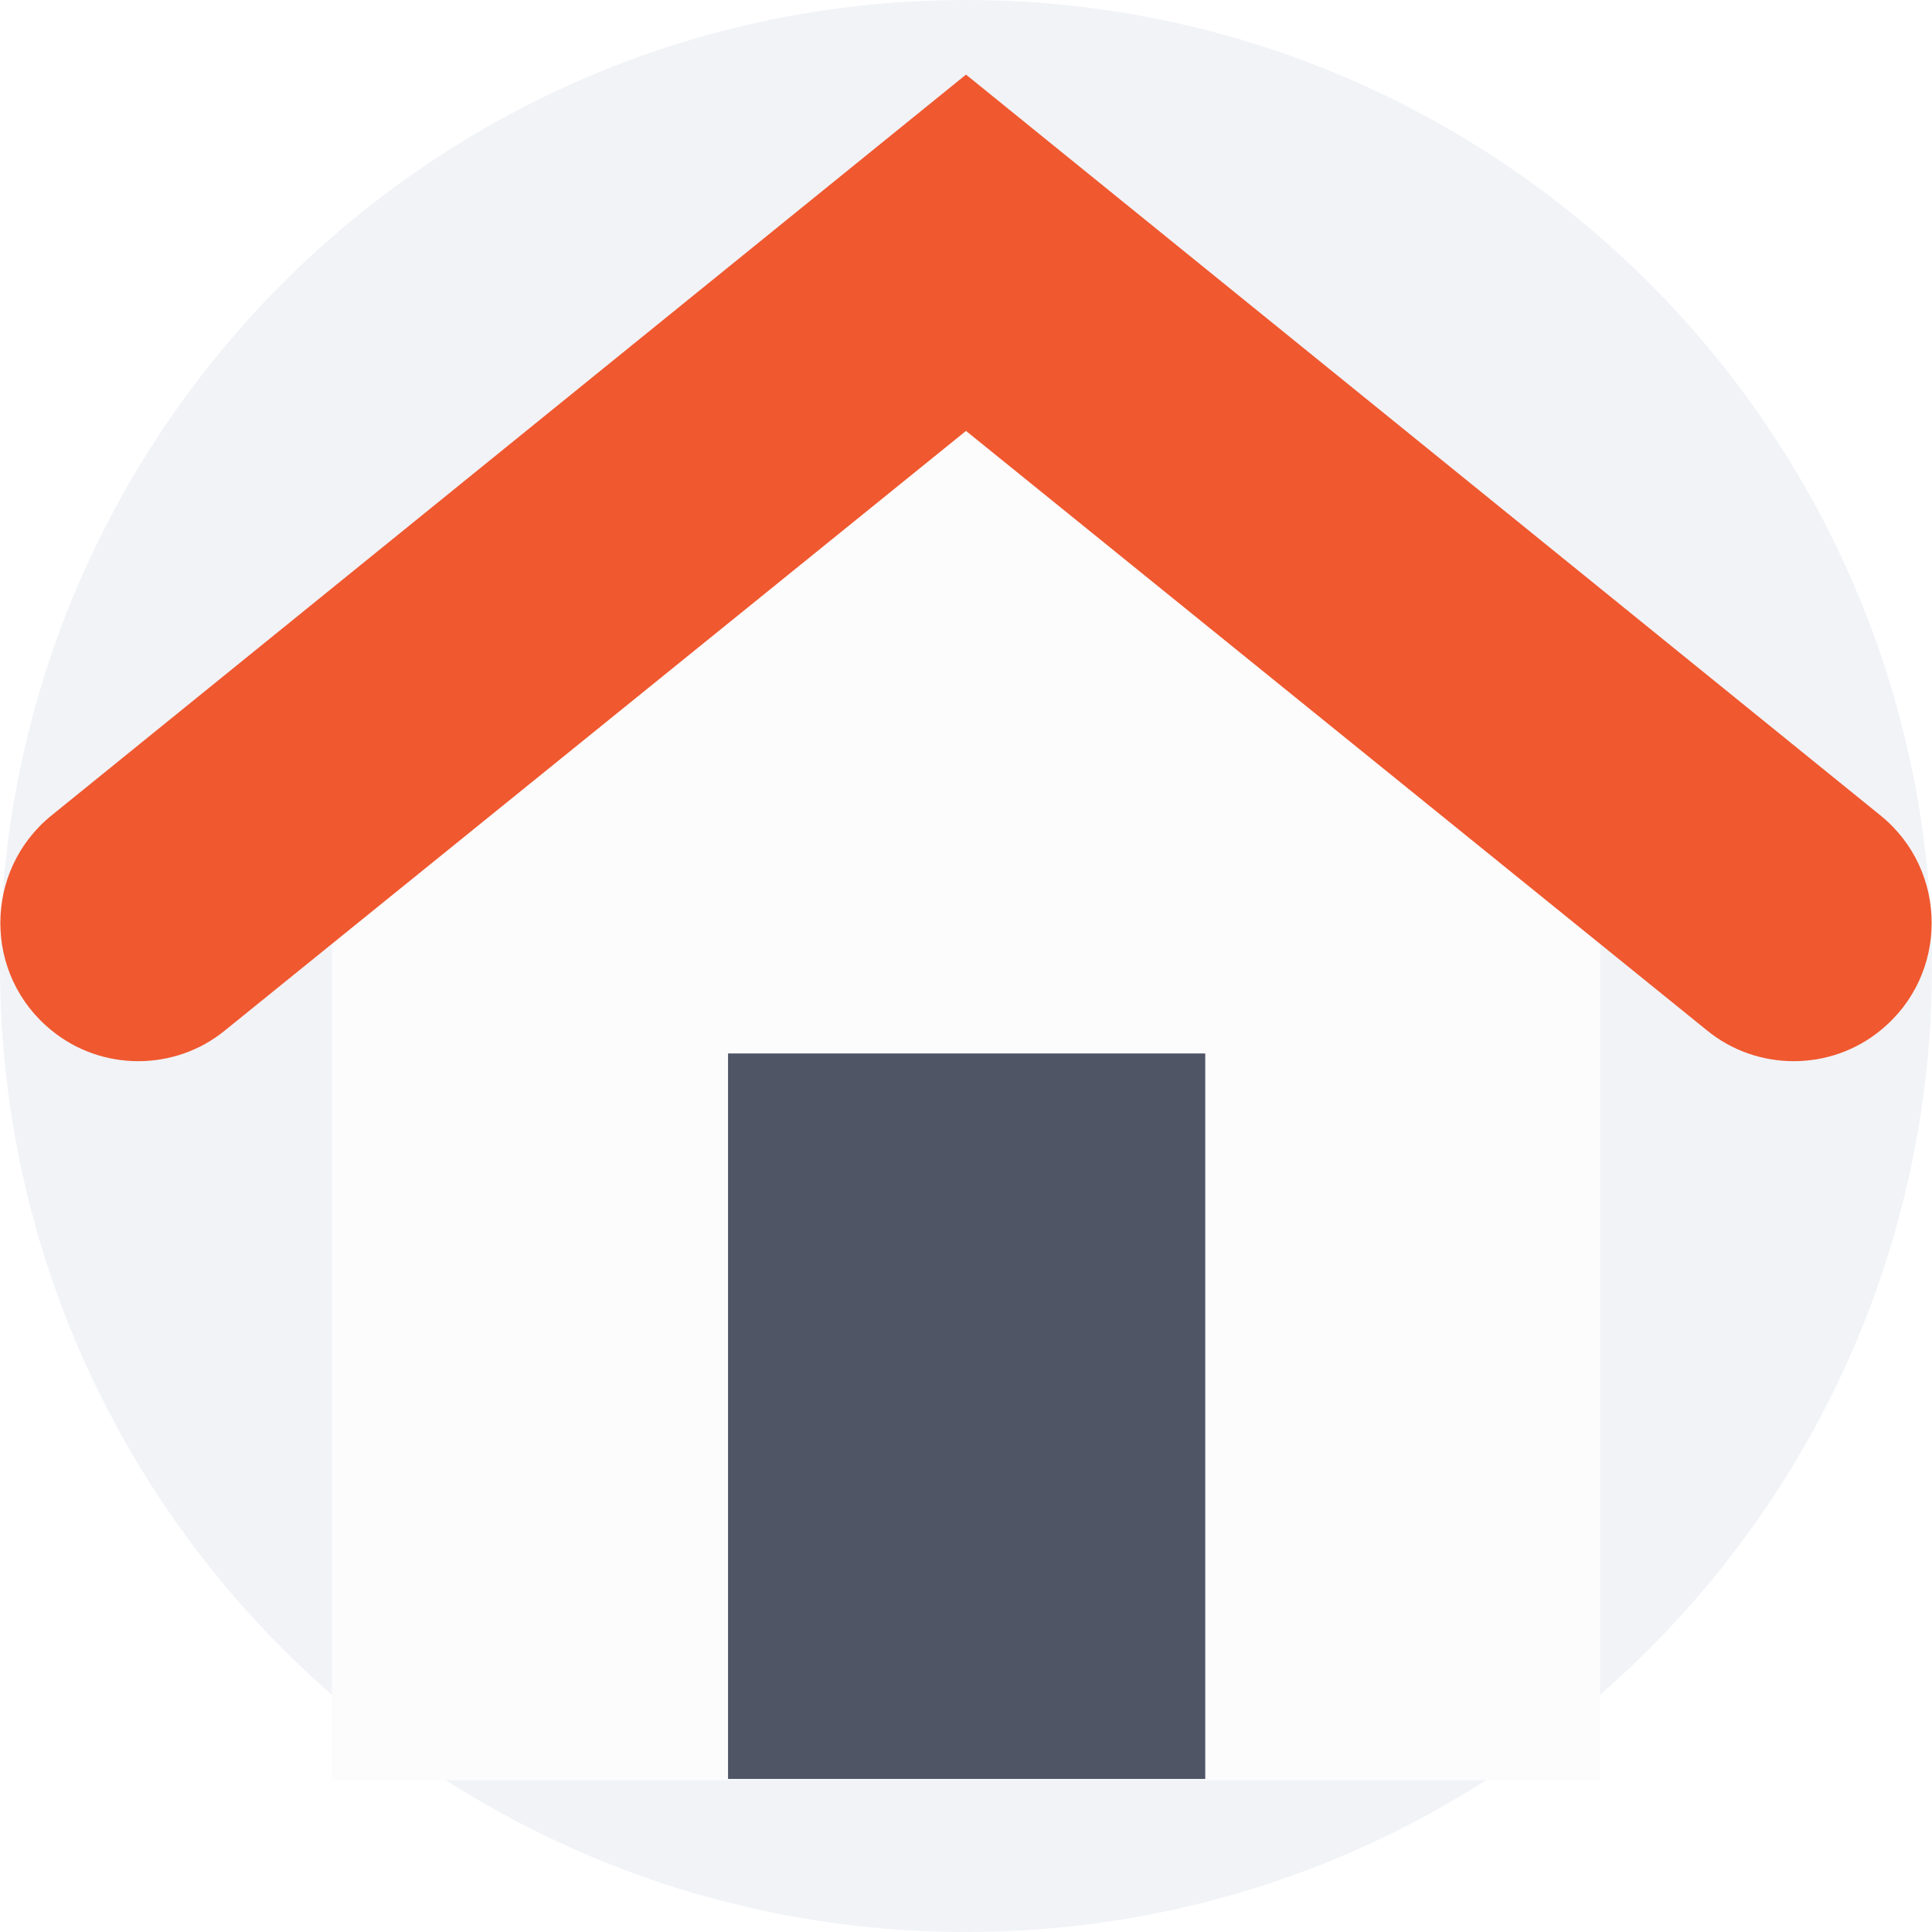
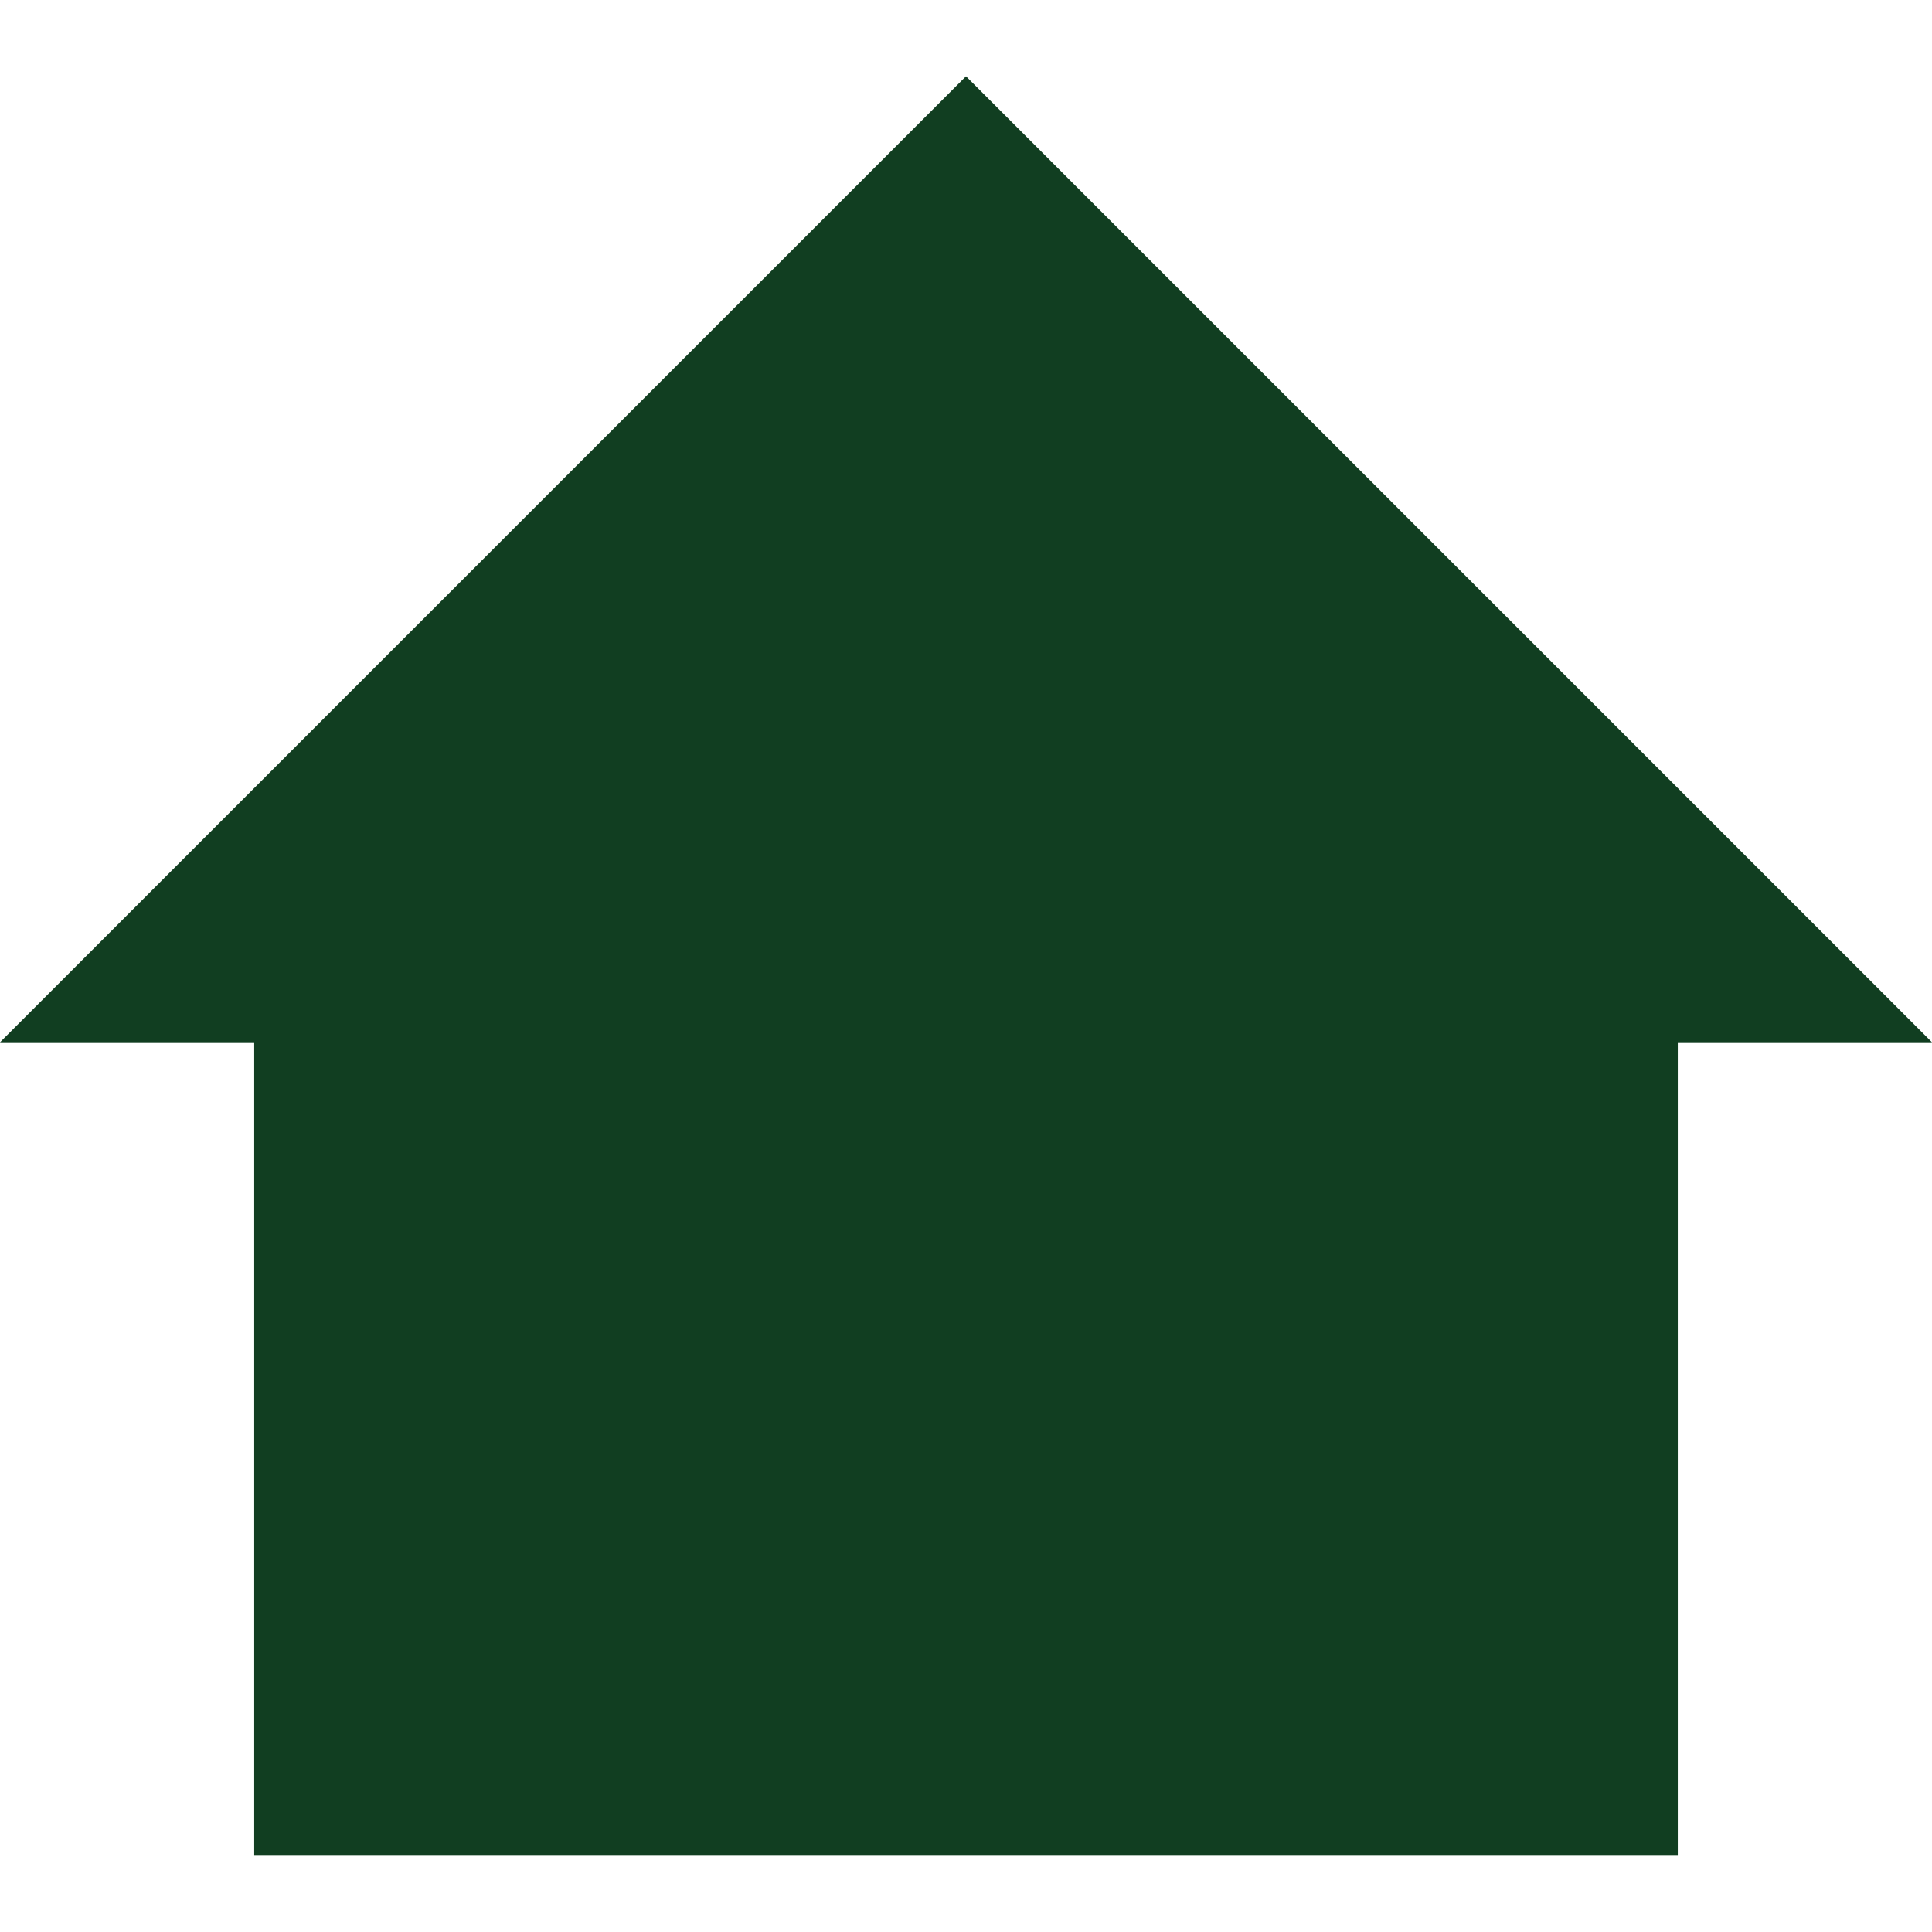
- <svg xmlns="http://www.w3.org/2000/svg" version="1.1" id="Layer_1" viewBox="0 0 509.287 509.287" xml:space="preserve">
-   <circle style="fill:#F1F3F7;" cx="254.644" cy="254.644" r="254.644" />
-   <polygon style="fill:#FCFCFD;" points="254.644,86.464 87.481,221.754 87.481,469.277 421.807,469.277 421.807,221.754 " />
-   <rect x="191.915" y="277.701" style="fill:#4F5565;" width="125.796" height="191.237" />
-   <path style="fill:#F0582F;" d="M495.725,214.972L254.644,19.666L13.563,214.972c-17.971,14.58-17.971,42.045,0,56.625  c13.224,10.85,32.551,10.85,45.775,0l195.306-158.008L449.95,271.597c13.224,10.85,32.551,10.85,45.775,0  C513.695,257.017,513.695,229.552,495.725,214.972z" />
+ <svg xmlns="http://www.w3.org/2000/svg" width="64px" height="64px" viewBox="0 -1.5 38 38" version="1.1" fill="#000000">
+   <g id="SVGRepo_bgCarrier" stroke-width="0" />
+   <g id="SVGRepo_tracerCarrier" stroke-linecap="round" stroke-linejoin="round" />
+   <g id="SVGRepo_iconCarrier">
+     <defs> </defs>
+     <g id="Vivid.JS" stroke="none" stroke-width="1" fill="none" fill-rule="evenodd">
+       <g id="Vivid-Icons" transform="translate(-42, -254)">
+         <g id="Icons" transform="translate(37, 169)">
+           <g id="home" transform="translate(0, 78)">
+             <g transform="translate(5, 7)" id="Shape">
+               <polygon fill="#113e21" points="0 19 19 0 38 19 33 19 33 35 5 35 5 19"> </polygon>
+               <polygon fill="#113e210C0058" points="14 35 14 21 24 21 24 35"> </polygon>
+             </g>
+           </g>
+         </g>
+       </g>
+     </g>
+   </g>
</svg>
